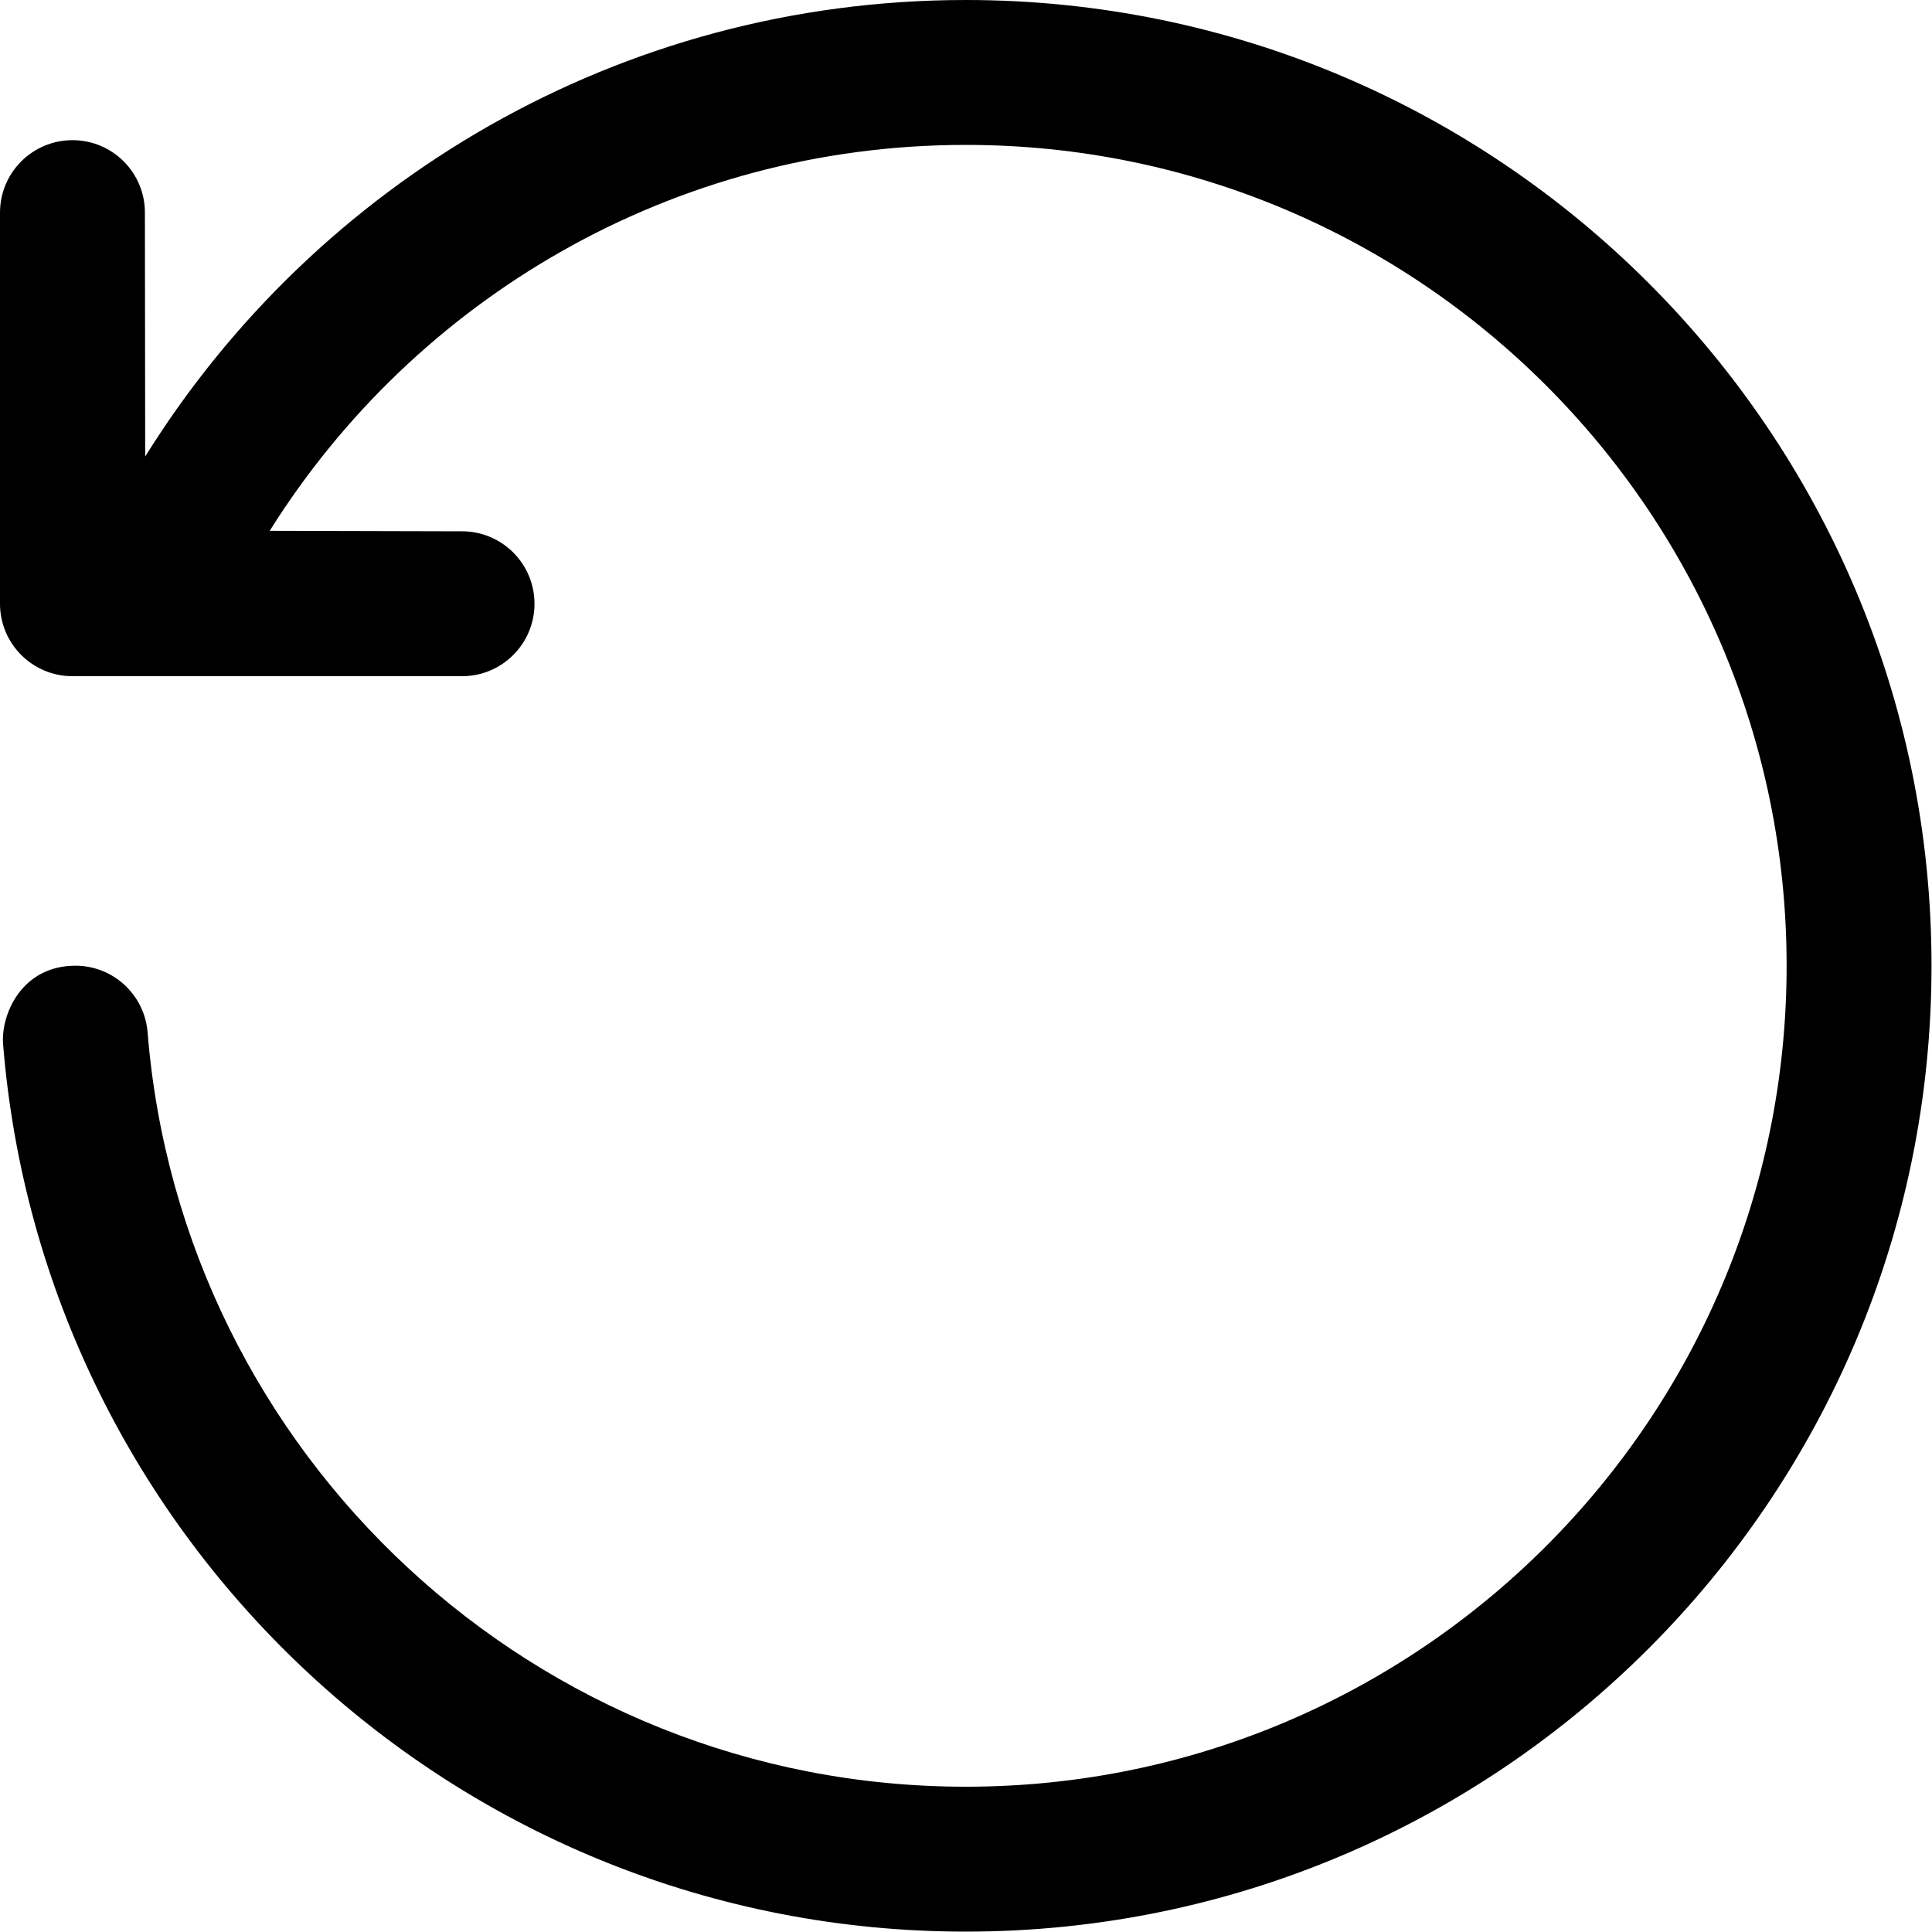
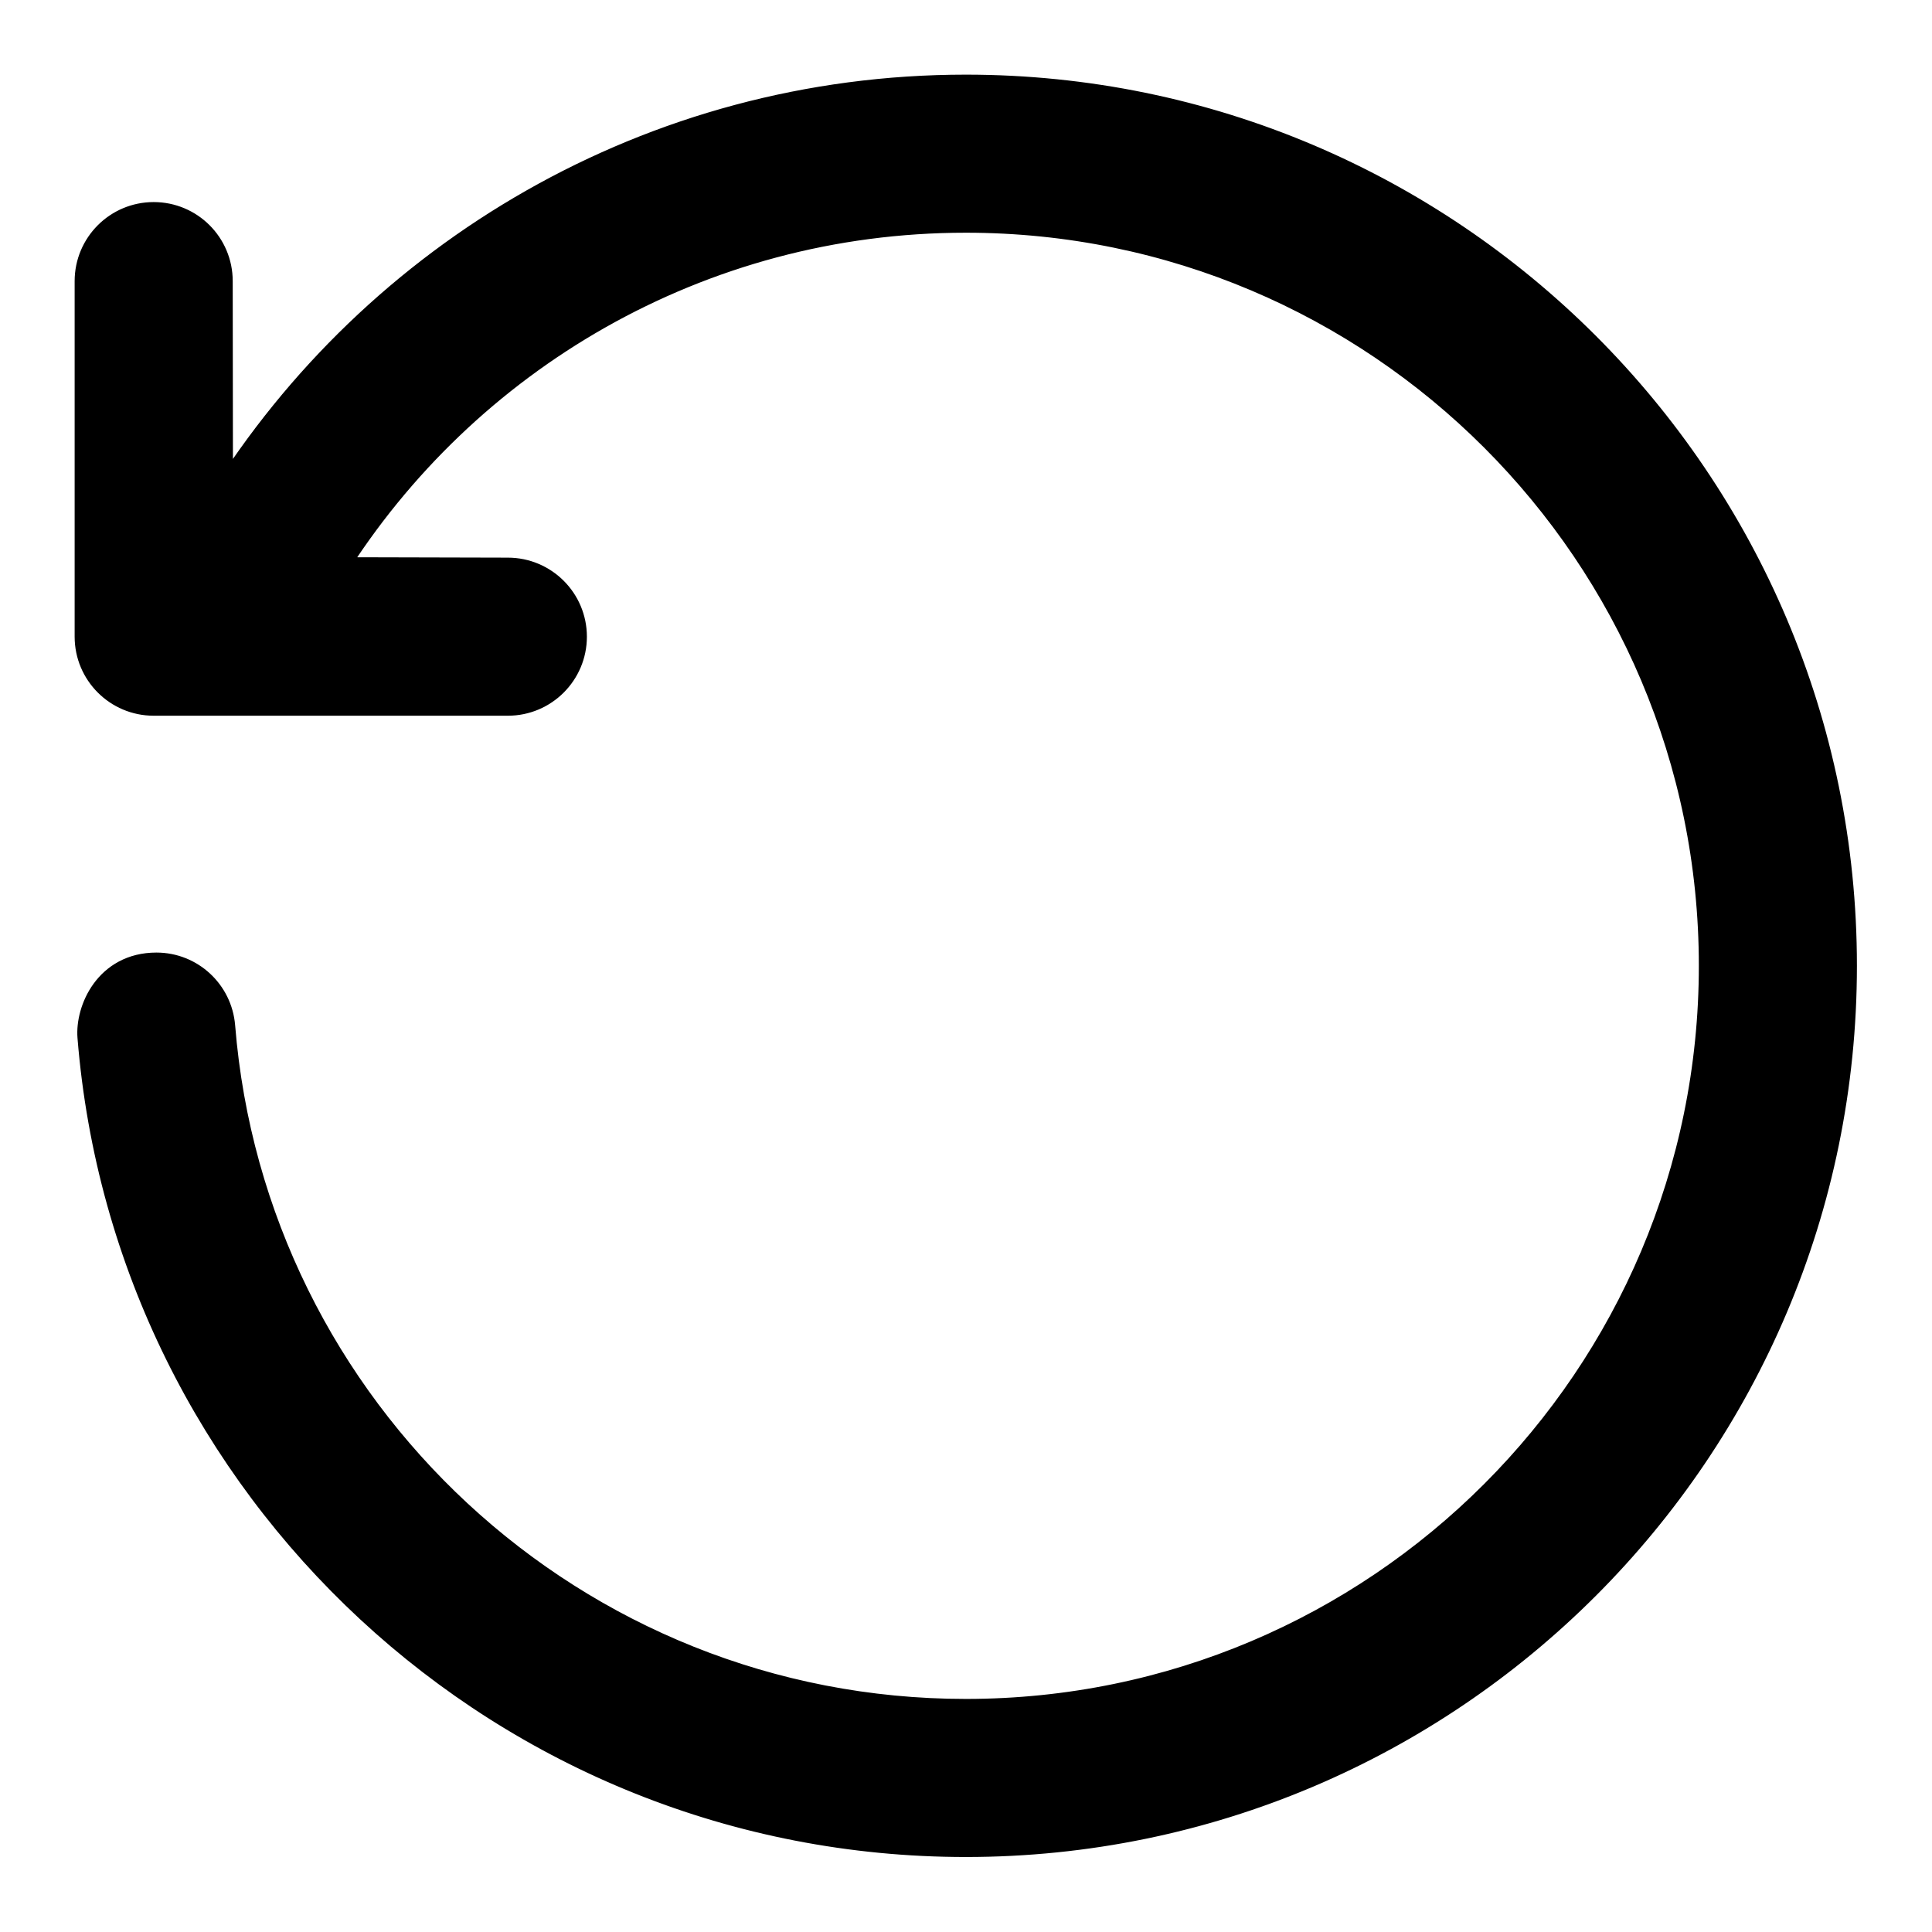
- <svg xmlns="http://www.w3.org/2000/svg" width="20" height="20" viewBox="0 0 20 20" fill="none">
-   <path d="M1.503 4.726C3.268 1.89 6.414 0 9.998 0C15.516 0 19.995 4.48 19.995 9.997C19.995 15.516 15.516 19.996 9.998 19.996C4.753 19.996 0.445 15.948 0.032 10.808C0.008 10.506 0.221 9.997 0.781 9.997C1.172 9.997 1.496 10.297 1.528 10.687C1.879 15.056 5.54 18.496 9.998 18.496C14.688 18.496 18.495 14.688 18.495 9.997C18.495 5.308 14.688 1.5 9.998 1.5C6.961 1.5 4.294 3.097 2.792 5.495L4.783 5.5C5.197 5.5 5.533 5.836 5.533 6.25C5.533 6.664 5.197 7 4.783 7H0.75C0.336 7 0 6.664 0 6.25V2.201C0 1.787 0.336 1.451 0.75 1.451C1.164 1.451 1.5 1.786 1.5 2.201L1.503 4.726Z" fill="black" />
+ <svg xmlns="http://www.w3.org/2000/svg" width="22" height="22" viewBox="0 0 22 22" fill="none">
+   <path d="M2.503 5.726C4.268 2.89 7.414 1 10.998 1C16.516 1 20.995 5.48 20.995 10.997C20.995 16.516 16.516 20.996 10.998 20.996C5.753 20.996 1.445 16.948 1.032 11.808C1.008 11.506 1.221 10.997 1.781 10.997C2.172 10.997 2.496 11.297 2.528 11.687C2.879 16.056 6.54 19.496 10.998 19.496C15.688 19.496 19.495 15.688 19.495 10.997C19.495 6.308 15.688 2.5 10.998 2.5C7.961 2.5 5.294 4.097 3.792 6.495L5.783 6.5C6.197 6.5 6.533 6.836 6.533 7.25C6.533 7.664 6.197 8 5.783 8H1.75C1.336 8 1 7.664 1 7.25V3.201C1 2.787 1.336 2.451 1.75 2.451C2.164 2.451 2.5 2.786 2.5 3.201L2.503 5.726Z" fill="black" stroke="black" stroke-width="0.3" />
</svg>
